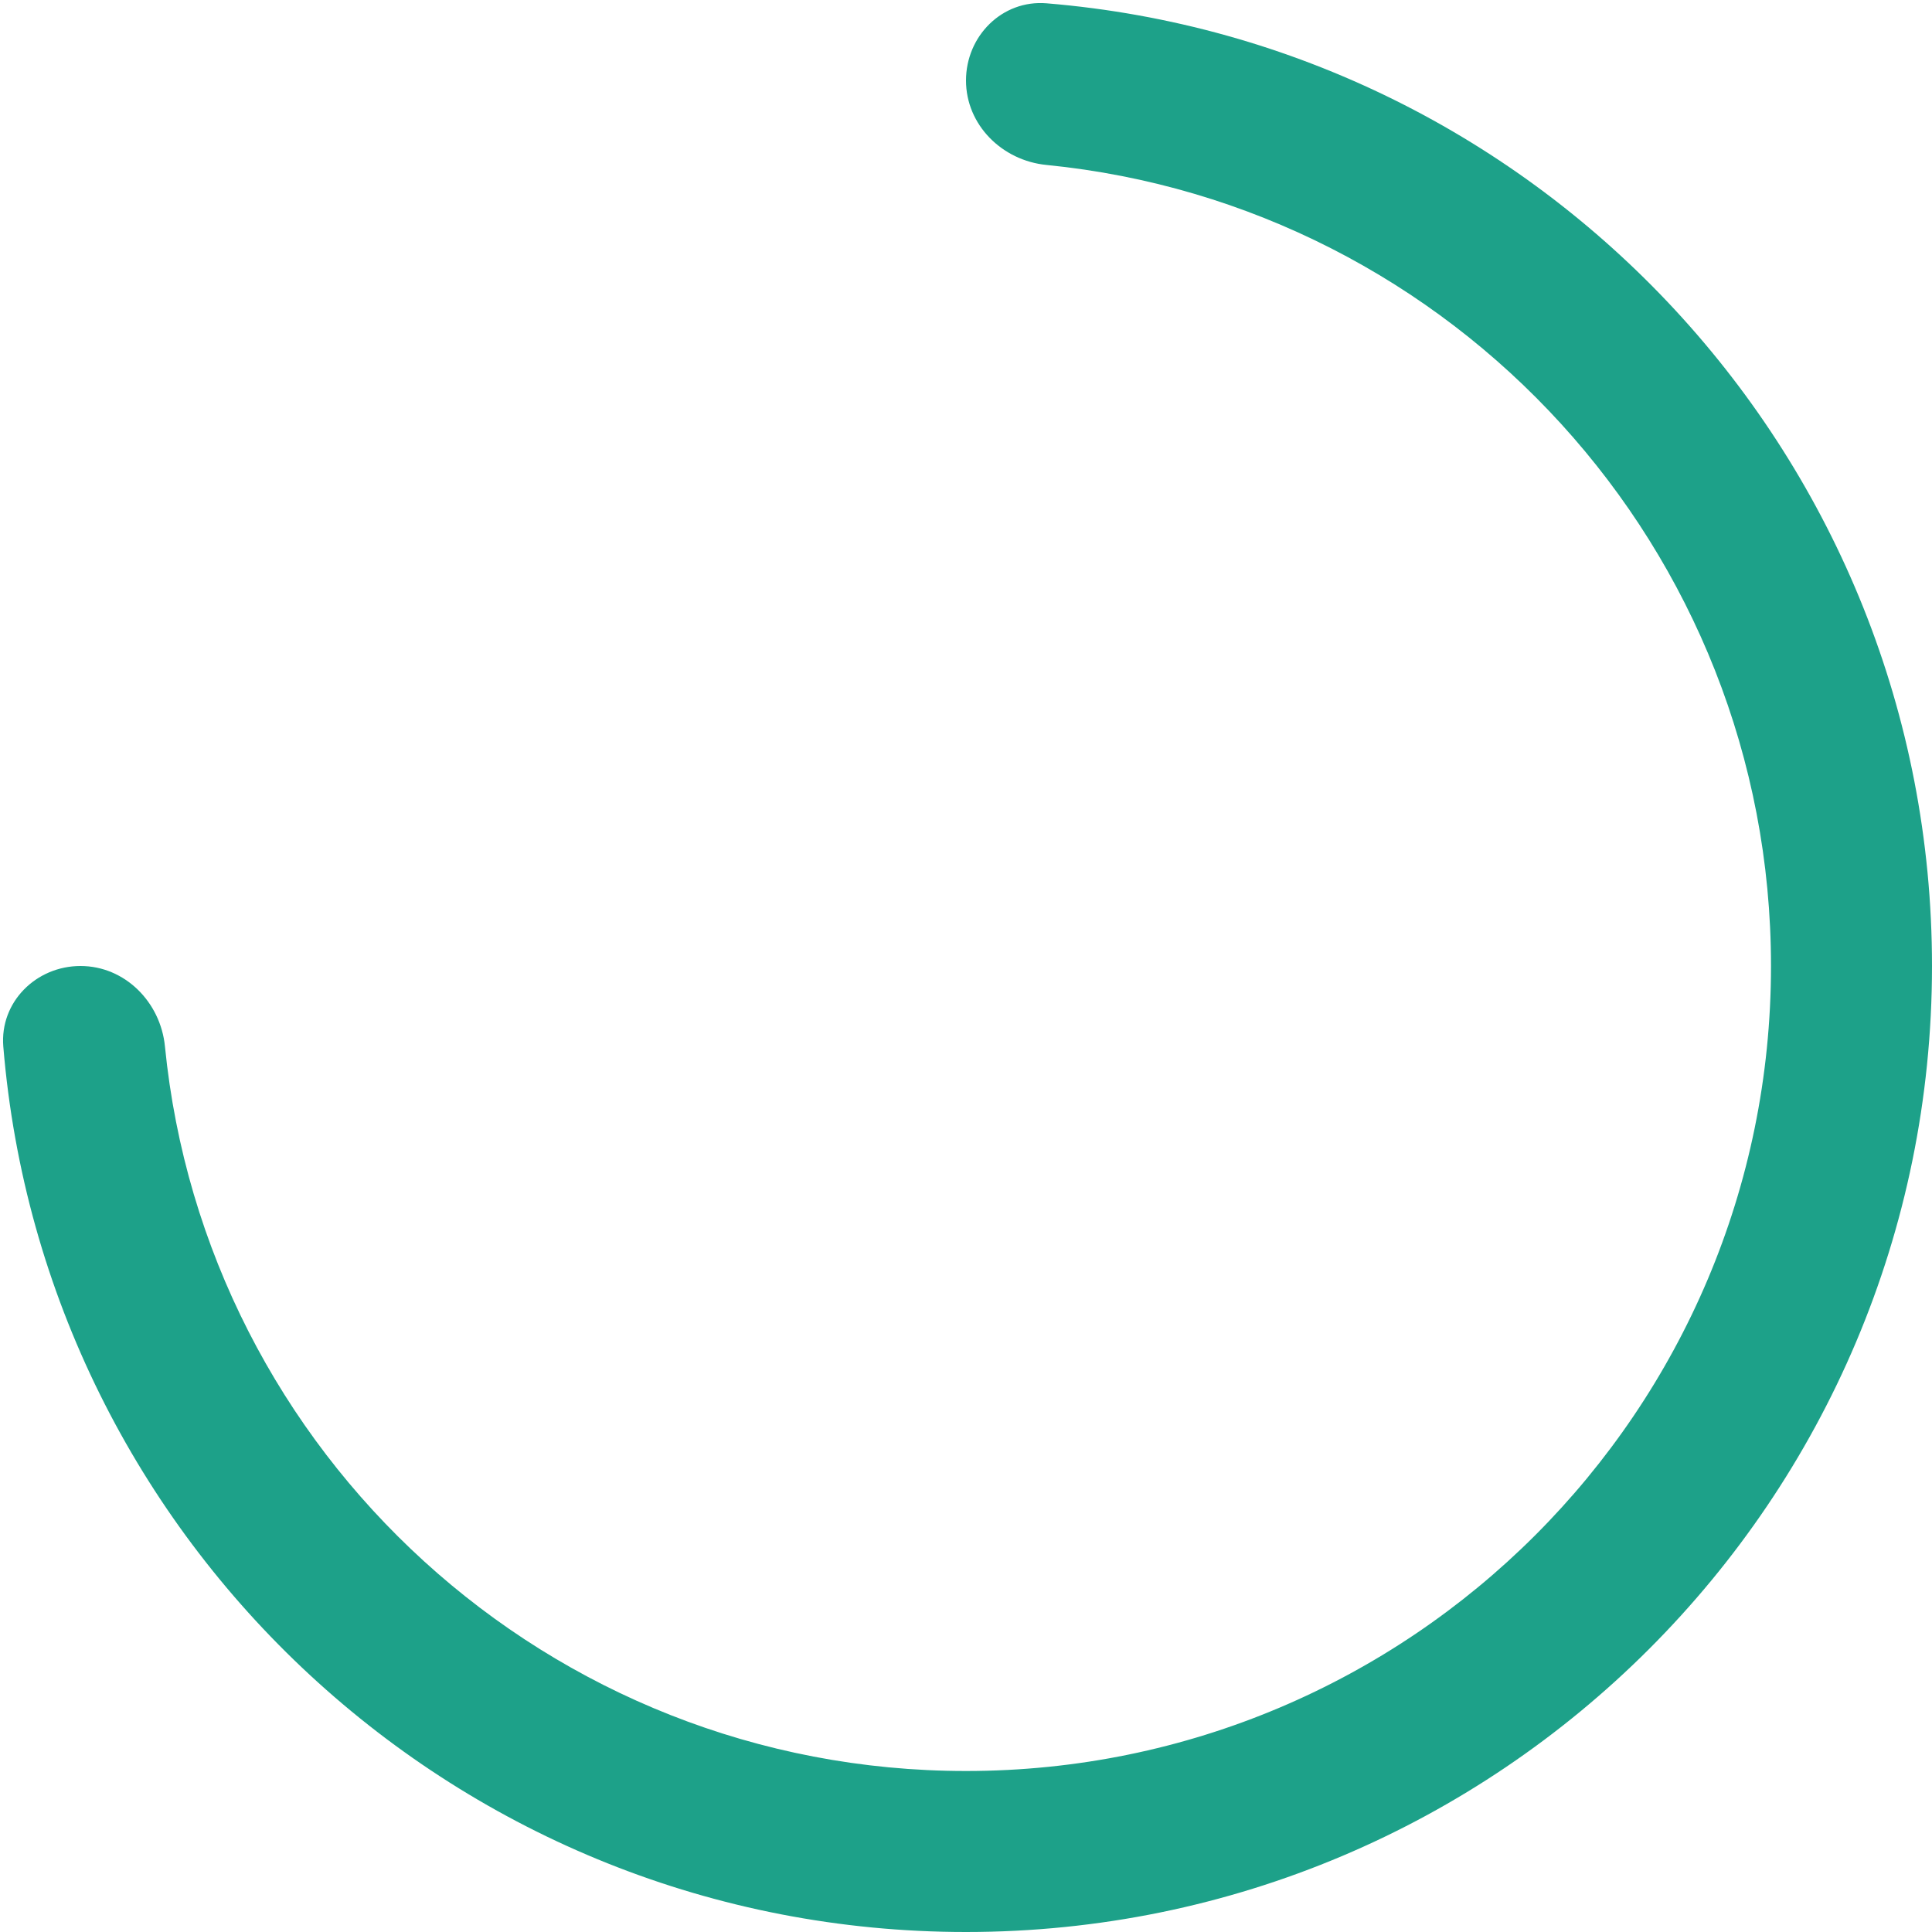
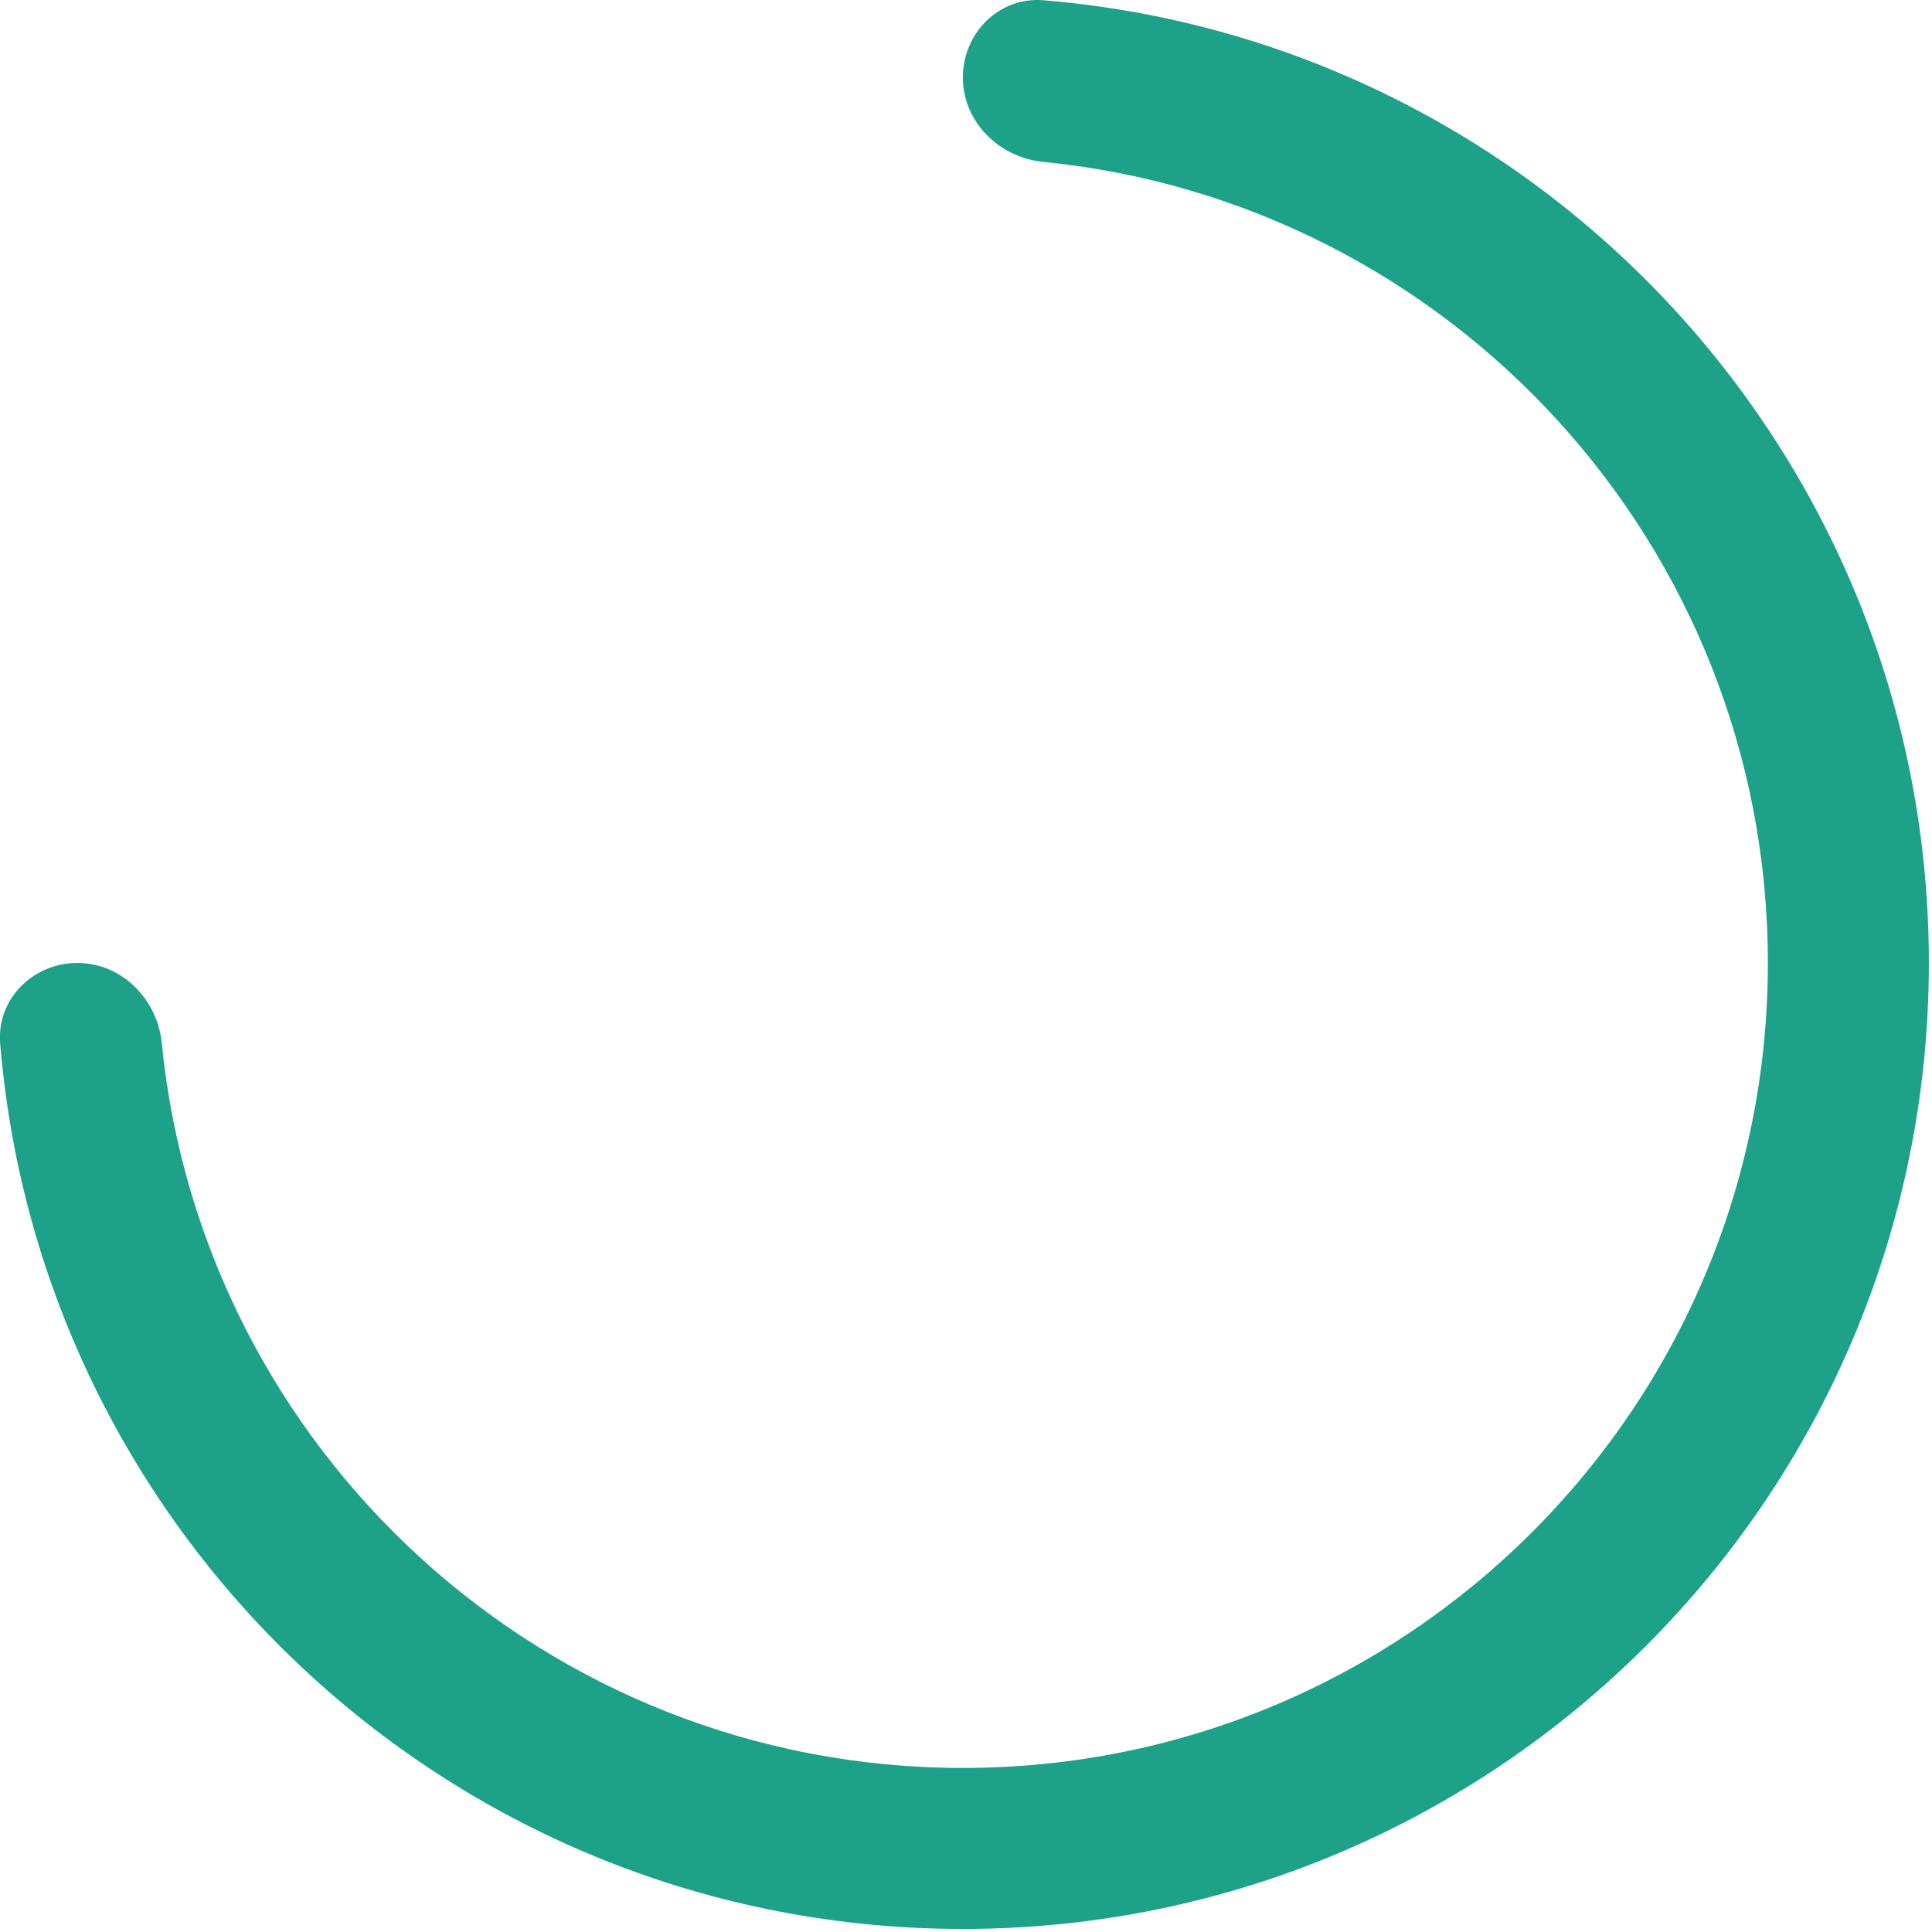
<svg xmlns="http://www.w3.org/2000/svg" width="24" height="24" viewBox="0 0 24 24" fill="none">
-   <path fill-rule="evenodd" clip-rule="evenodd" d="M12 1C12 0.448 12.449 -0.004 13 0.041C19.159 0.549 24 5.709 24 12C24 18.627 18.627 24 12 24C5.709 24 0.549 19.159 0.041 13C-0.004 12.449 0.448 12 1 12C1.552 12 1.995 12.449 2.049 12.999C2.55 18.053 6.814 22 12 22C17.523 22 22 17.523 22 12C22 6.814 18.053 2.55 12.999 2.049C12.449 1.995 12 1.552 12 1Z" fill="#1DA189" />
+   <path fill-rule="evenodd" clip-rule="evenodd" d="M11.961 0.962C11.961 0.41 12.41 -0.042 12.961 0.003C19.12 0.511 23.961 5.671 23.961 11.962C23.961 18.589 18.588 23.962 11.961 23.962C5.67 23.962 0.51 19.121 0.002 12.962C-0.043 12.411 0.409 11.962 0.961 11.962C1.513 11.962 1.956 12.411 2.01 12.96C2.511 18.015 6.775 21.962 11.961 21.962C17.484 21.962 21.961 17.485 21.961 11.962C21.961 6.776 18.014 2.512 12.96 2.011C12.41 1.957 11.961 1.514 11.961 0.962Z" fill="#1DA189" />
</svg>
